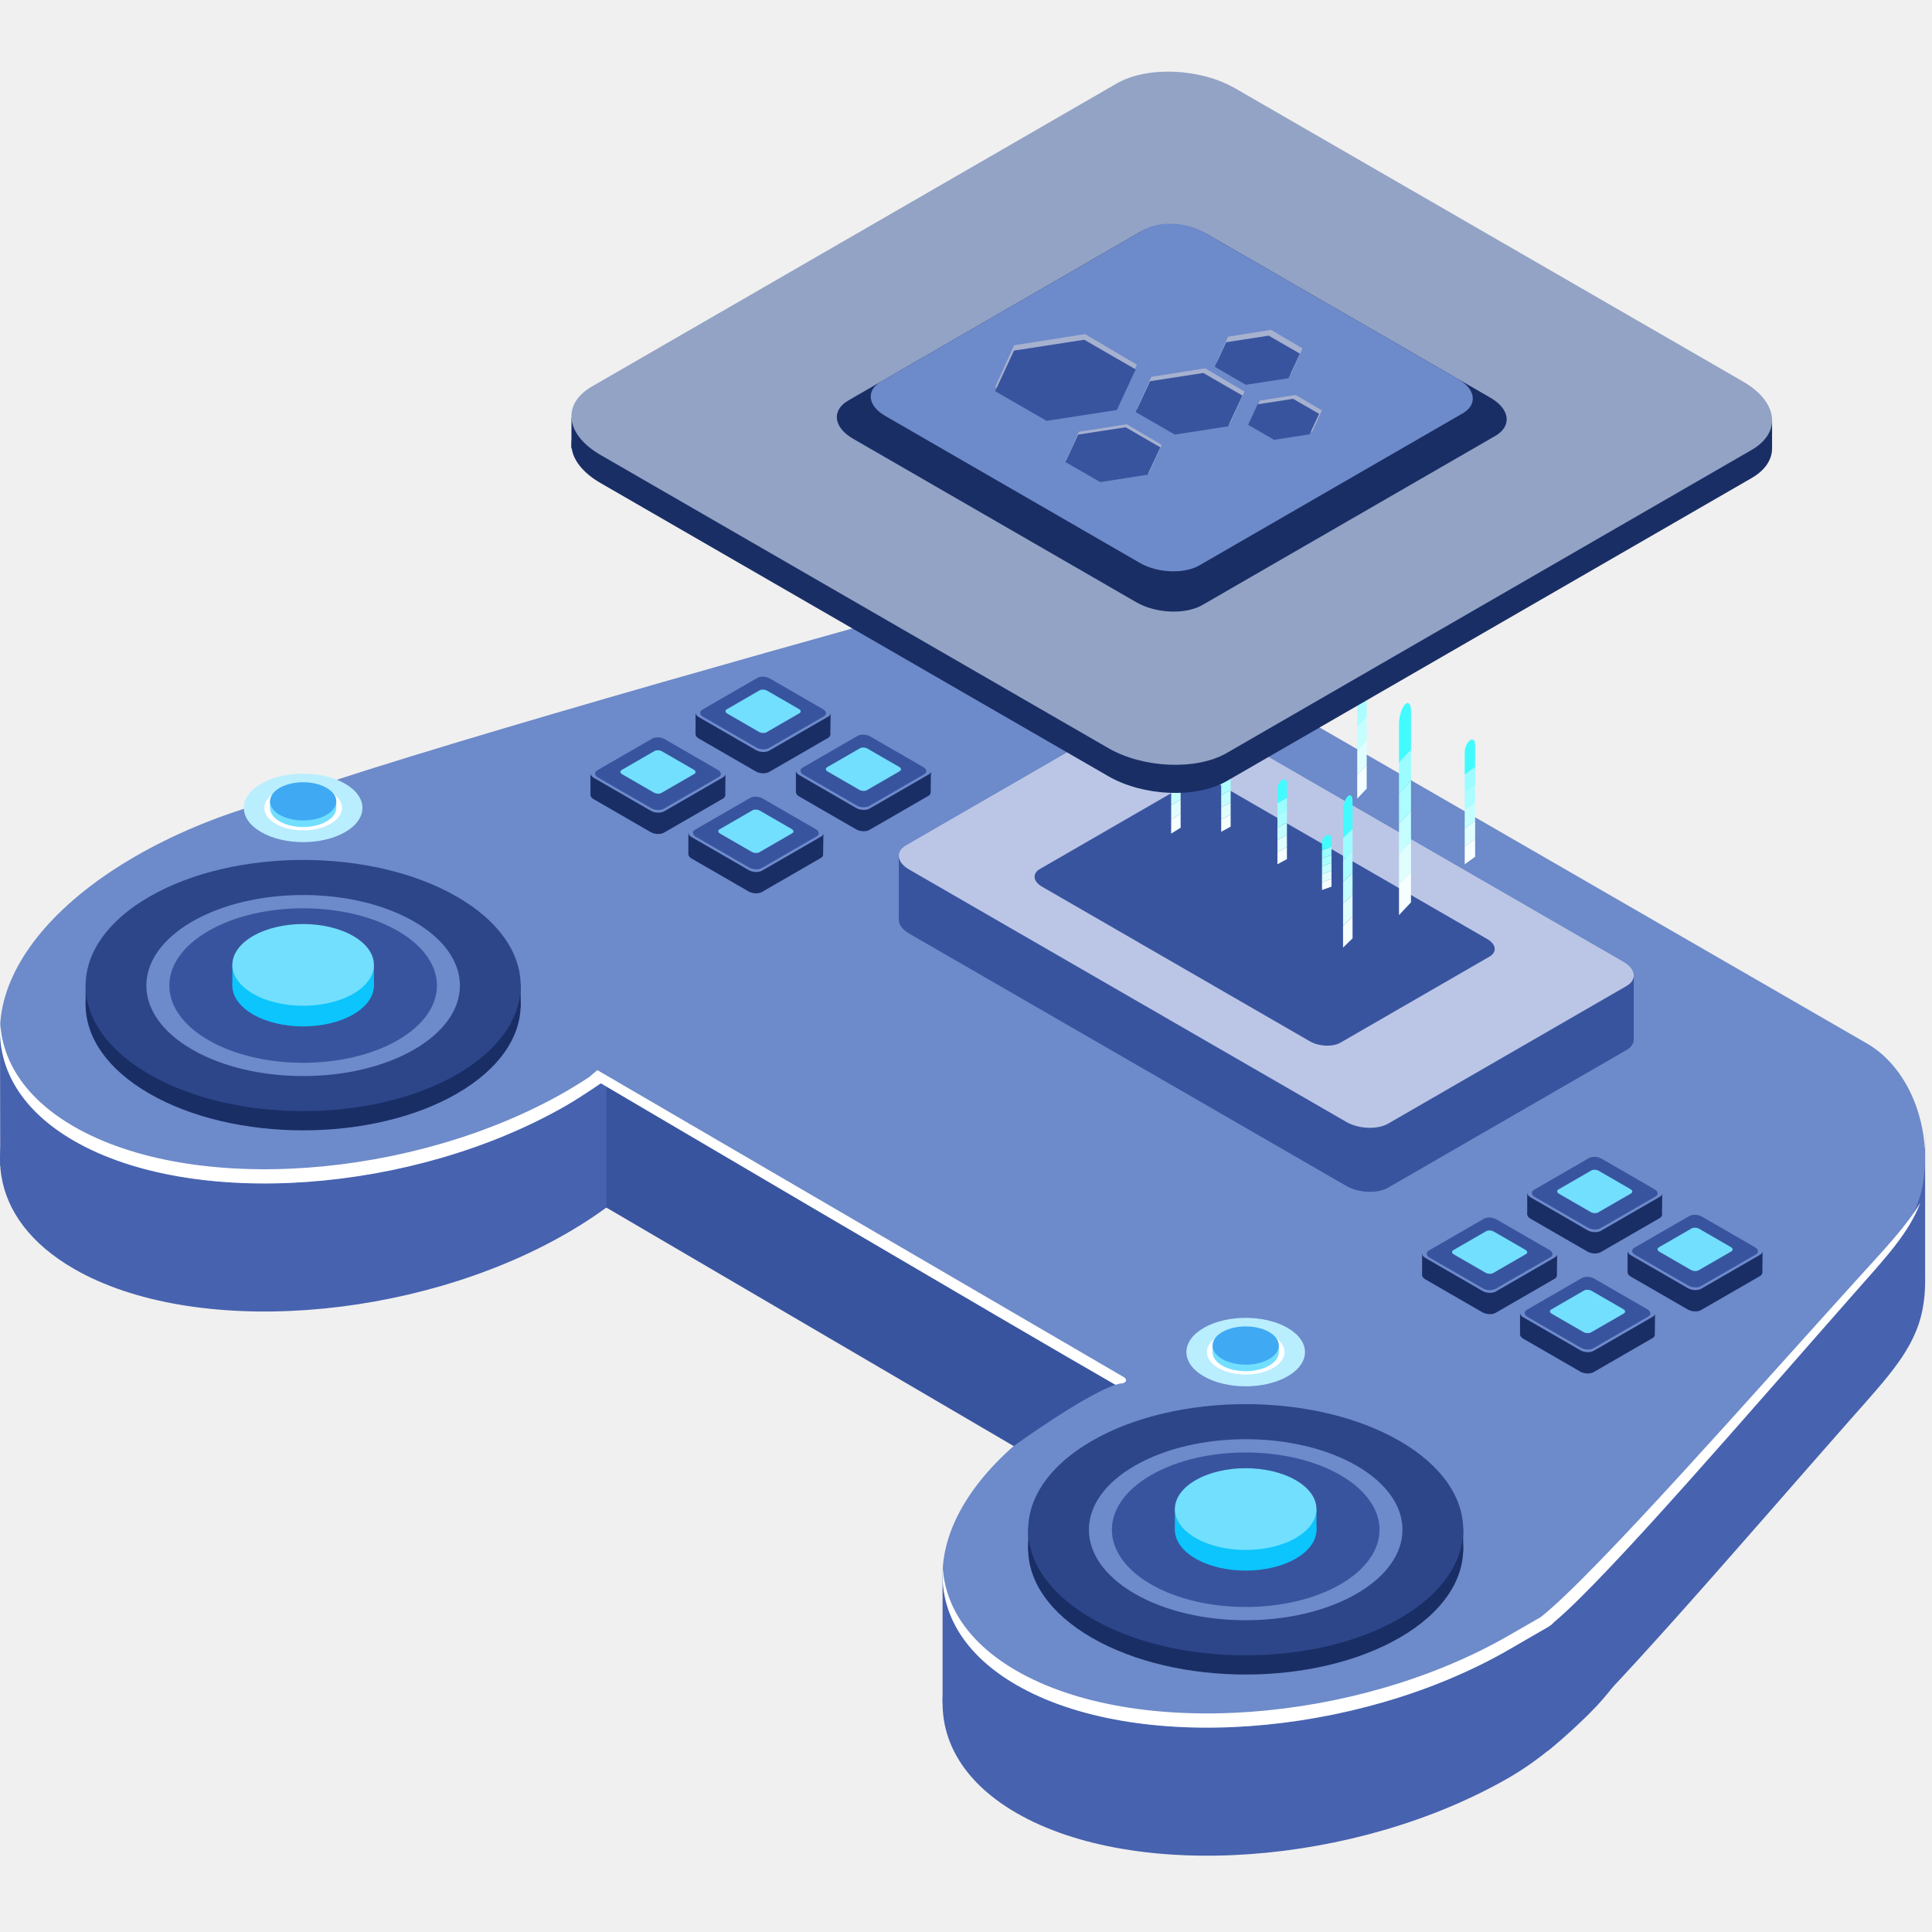
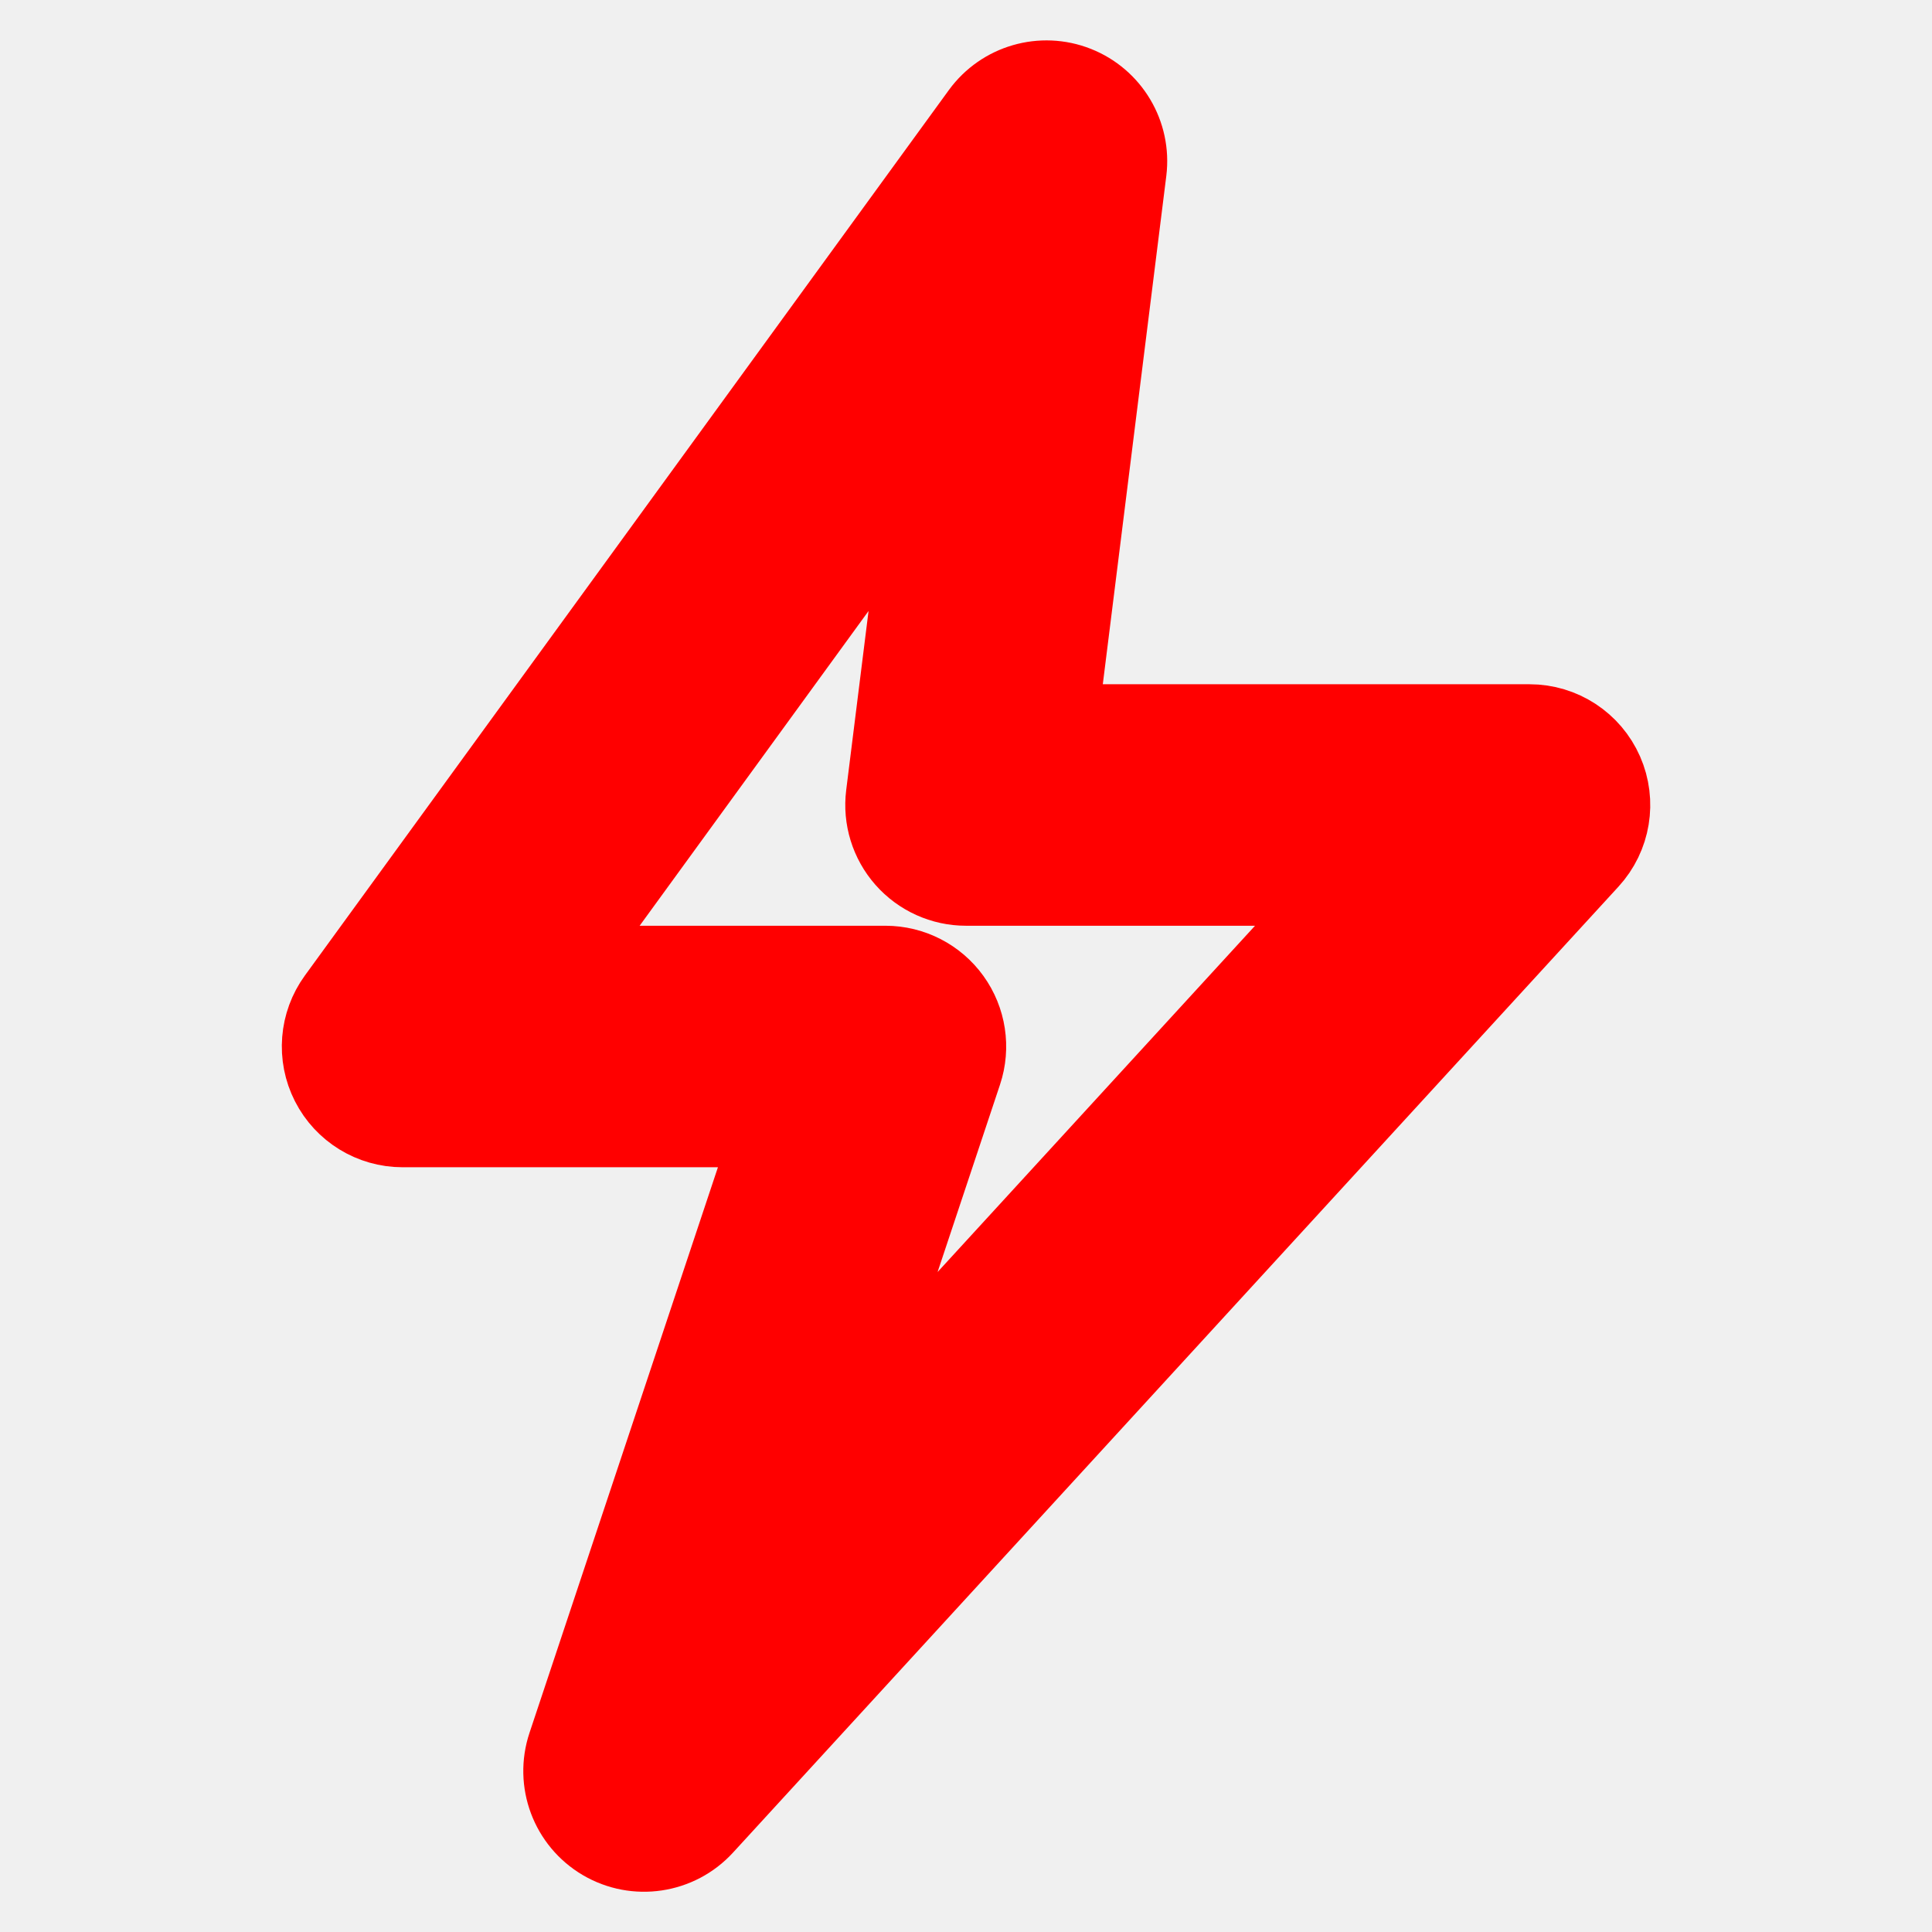
- <svg xmlns="http://www.w3.org/2000/svg" width="800px" height="800px" viewBox="0 -41 1106 1106" class="icon" version="1.1">
-   <path d="M0.006 549.102l0.134 77.348 49.411 18.329 21.938-43.67L0.006 549.102zM539.582 860.625v73.294l66.384 49.069 7.127-69.177-73.511-53.186zM1102.068 604.946v87.547l-26.603 7.602-8.316-63.716 34.857-20.128" fill="#4762AF" />
-   <path d="M331.275 651.543c-47.238-18.773-211.896-101.604-243.019-128.641-8.409-7.302 33.906-20.687 50.207-27.555 56.858-23.945 289.42-89.285 402.142-120.46 37.578-10.385 42.925-8.213 61.43-5.875 19.466 2.462 37.061 10.054 55.379 20.635l411.327 237.475c25.61 14.781 37.691 50.579 31.899 81.165-4.344 22.962-19.684 38.767-41.86 63.902-57.551 65.205-143.712 166.147-172.828 189.202-8.099 6.413-526.067-308.927-538.841-311.099-6.806-1.158-11.295 3.062-15.836 1.252z" fill="#4762AF" />
-   <path d="M77.592 522.468c87.588-50.569 214.006-59.692 282.138-20.356 68.122 39.326 52.317 112.319-35.271 162.888-87.588 50.569-214.006 59.692-282.128 20.356-24.7-14.253-38.364-32.933-41.581-53.362-5.658-35.933 21.008-77.286 76.841-109.527zM617.168 833.991c87.588-50.569 214.016-59.692 282.138-20.356 54.437 31.423 56.403 81.175 9.868 126.976-11.709 11.512-27.534 25.755-45.139 35.912-87.588 50.569-214.006 59.692-282.128 20.356-68.122-39.326-52.327-112.319 35.261-162.888z" fill="#4762AF" />
-   <path d="M331.275 580.773c-47.238-18.784-211.896-101.614-243.019-128.641-8.409-7.313 33.906-20.697 50.207-27.565 56.858-23.935 289.42-89.274 402.142-120.449 37.578-10.395 42.925-8.223 61.43-5.885 19.466 2.462 37.061 10.054 55.379 20.635l411.327 237.475c25.61 14.791 37.691 50.579 31.899 81.175-4.344 22.962-19.684 38.757-41.86 63.891-57.551 65.205-143.712 166.157-172.828 189.202-8.099 6.413-526.067-308.927-538.841-311.099-6.806-1.158-11.295 3.062-15.836 1.262z" fill="#6D8ACA" />
-   <path d="M77.592 449.174c87.588-50.569 214.006-59.692 282.138-20.366 68.122 39.336 52.317 112.319-35.271 162.888-87.588 50.569-214.006 59.692-282.128 20.366-68.122-39.336-52.327-112.319 35.261-162.888zM617.168 760.698c87.588-50.569 214.016-59.692 282.138-20.366 54.437 31.434 56.403 81.175 9.868 126.976-11.709 11.512-27.534 25.755-45.139 35.912-87.588 50.569-214.006 59.692-282.128 20.366-68.122-39.336-52.327-112.319 35.261-162.888z" fill="#6D8ACA" />
-   <path d="M347.111 576.988v73.304l233.182 136.523s45.728-33.078 61.326-35.819c0.941-0.165 1.324-0.165 1.355-0.414 0.041-0.259 0.341-0.207-1.148-1.096-27.1-16.229-287.185-171.825-294.715-172.497z" fill="#39549F" />
-   <path d="M625.05 794.872c48.604-28.062 127.524-28.062 176.128 0 48.604 28.062 48.604 73.625 0 101.686-48.604 28.062-127.524 28.062-176.128 0-48.604-28.062-48.604-73.625 0-101.686z" fill="#1A2E66" />
-   <path d="M588.599 833.815l0.01 13.022 8.378 0.631-2.472-12.671-5.916-0.983 249.029 0.197-0.021 13.095-4.675 3.993 0.776-16.043 3.92-1.055" fill="#1A2E66" />
-   <path d="M625.05 783.867c48.604-28.062 127.524-28.062 176.128 0 48.604 28.062 48.604 73.635 0 101.697-48.604 28.062-127.524 28.062-176.128 0-48.604-28.062-48.604-73.635 0-101.697z" fill="#2D468A" />
-   <path d="M649.636 798.068c35.033-20.232 91.922-20.232 126.955 0 35.033 20.221 35.033 53.072 0 73.294-35.033 20.232-91.922 20.232-126.955 0-35.044-20.221-35.044-53.072 0-73.294z" fill="#6D8ACA" />
-   <path d="M658.935 803.437c29.903-17.263 78.455-17.263 108.358 0 29.903 17.263 29.903 45.294 0 62.557-29.903 17.263-78.455 17.263-108.358 0-29.903-17.263-29.903-45.294 0-62.557z" fill="#39549F" />
-   <path d="M684.452 818.166c15.815-9.123 41.498-9.123 57.313 0 15.815 9.133 15.815 23.966 0 33.099-15.815 9.123-41.498 9.123-57.313 0-15.815-9.133-15.815-23.966 0-33.099z" fill="#0BC5FC" />
-   <path d="M672.588 822.324V834.715l4.81 2.048 3.093-2.255-5.12-9.361-2.782-2.824zM753.629 822.893v12.629l-3.031 1.407-2.7-3.879 0.176-6.144 5.554-4.013z" fill="#0BC5FC" />
-   <path d="M684.452 806.353c15.815-9.133 41.498-9.133 57.313 0 15.815 9.123 15.815 23.955 0 33.089s-41.498 9.133-57.313 0c-15.815-9.133-15.815-23.966 0-33.089z" fill="#72DFFF" />
-   <path d="M689.106 719.169c13.25-7.654 34.764-7.654 48.014 0 13.25 7.644 13.25 20.066 0 27.72-13.25 7.644-34.764 7.644-48.014 0-13.25-7.654-13.25-20.077 0-27.72z" fill="#B9EEFE" />
-   <path d="M697.402 723.947c8.668-5.006 22.756-5.006 31.434 0 8.668 5.006 8.668 13.147 0 18.153-8.678 5.006-22.766 5.006-31.434 0-8.678-5.006-8.678-13.147 0-18.153z" fill="#FFFFFF" />
-   <path d="M699.698 725.282c7.406-4.272 19.425-4.272 26.831 0s7.406 11.212 0 15.484c-7.406 4.272-19.425 4.272-26.831 0-7.396-4.272-7.396-11.212 0-15.484z" fill="#72DFFF" />
-   <path d="M694.154 729.274v3.744l1.096 0.424 0.352-1.686-1.448-2.482zM732.083 729.274v3.6l-1.552 0.29 0.093-1.572 1.458-2.317z" fill="#72DFFF" />
-   <path d="M699.698 721.527c7.406-4.272 19.425-4.272 26.831 0s7.406 11.212 0 15.484c-7.406 4.282-19.425 4.282-26.831 0-7.396-4.272-7.396-11.212 0-15.484z" fill="#3FAAF3" />
-   <path d="M85.474 483.349c48.604-28.062 127.524-28.062 176.128 0 48.604 28.062 48.604 73.625 0 101.686-48.604 28.062-127.524 28.062-176.128 0-48.604-28.062-48.604-73.625 0-101.686z" fill="#1A2E66" />
-   <path d="M49.024 522.292l0.01 13.022 8.378 0.631-2.472-12.671-5.916-0.983 249.018 0.197-0.01 13.095-4.675 3.993 0.776-16.043 3.92-1.055" fill="#1A2E66" />
-   <path d="M85.474 472.343c48.604-28.062 127.524-28.062 176.128 0 48.604 28.062 48.604 73.625 0 101.686-48.604 28.062-127.524 28.062-176.128 0-48.604-28.062-48.604-73.625 0-101.686z" fill="#2D468A" />
-   <path d="M110.05 486.545c35.044-20.232 91.932-20.232 126.966 0 35.033 20.221 35.033 53.072 0 73.294-35.033 20.232-91.922 20.232-126.966 0-35.033-20.221-35.033-53.072 0-73.294z" fill="#6D8ACA" />
-   <path d="M119.359 491.913c29.903-17.263 78.455-17.263 108.358 0 29.903 17.263 29.903 45.294 0 62.557-29.903 17.263-78.455 17.263-108.358 0-29.903-17.263-29.903-45.294 0-62.557z" fill="#39549F" />
-   <path d="M144.876 506.642c15.815-9.133 41.498-9.133 57.313 0 15.815 9.133 15.815 23.966 0 33.089-15.815 9.133-41.498 9.133-57.313 0-15.815-9.123-15.815-23.955 0-33.089z" fill="#0BC5FC" />
-   <path d="M133.012 510.8v12.391l4.81 2.048 3.093-2.255-5.12-9.361-2.782-2.824zM214.053 511.369v12.629l-3.031 1.407-2.7-3.879 0.176-6.144 5.554-4.013z" fill="#0BC5FC" />
-   <path d="M144.876 494.82c15.815-9.123 41.498-9.123 57.313 0 15.815 9.133 15.815 23.966 0 33.099-15.815 9.123-41.498 9.123-57.313 0-15.815-9.133-15.815-23.966 0-33.099z" fill="#72DFFF" />
-   <path d="M149.531 407.645c13.25-7.654 34.764-7.654 48.014 0 13.25 7.644 13.25 20.066 0 27.72-13.25 7.644-34.764 7.644-48.014 0-13.25-7.654-13.25-20.077 0-27.72z" fill="#B9EEFE" />
-   <path d="M157.826 412.424c8.668-5.006 22.756-5.006 31.423 0 8.678 5.006 8.678 13.136 0 18.153-8.668 5.006-22.756 5.006-31.423 0-8.678-5.017-8.678-13.147 0-18.153z" fill="#FFFFFF" />
-   <path d="M160.123 413.758c7.406-4.282 19.425-4.282 26.831 0 7.406 4.272 7.406 11.212 0 15.484-7.406 4.272-19.425 4.272-26.831 0-7.396-4.272-7.396-11.212 0-15.484z" fill="#72DFFF" />
-   <path d="M154.578 417.751v3.744l1.096 0.414 0.352-1.676-1.448-2.482zM192.508 417.751v3.6l-1.552 0.29 0.093-1.572 1.458-2.317z" fill="#72DFFF" />
-   <path d="M160.123 410.003c7.406-4.272 19.425-4.272 26.831 0s7.406 11.212 0 15.484c-7.406 4.282-19.425 4.282-26.831 0-7.396-4.272-7.396-11.212 0-15.484z" fill="#3FAAF3" />
-   <path d="M679.094 401.76c-7.075-4.086-17.801-4.53-23.935-0.993l-136.482 78.796c-6.134 3.548-5.358 9.733 1.717 13.829l250.311 144.508c7.085 4.086 17.811 4.53 23.935 0.993L931.122 560.097c6.134-3.537 5.368-9.733-1.717-13.819l-250.311-144.518z" fill="#39549F" />
-   <path d="M514.54 448.915v36.657l25.61 2.741 10.892-23.18-14.429-15.236-22.073-0.983zM935.26 517.854v35.716l-26.955 2.969-7.83-26.562 34.785-12.123z" fill="#39549F" />
-   <path d="M679.094 365.113c-7.075-4.086-17.801-4.53-23.935-0.993l-136.482 78.796c-6.134 3.537-5.358 9.733 1.717 13.819l250.311 144.518c7.085 4.086 17.811 4.53 23.935 0.993l136.482-78.796c6.134-3.537 5.368-9.733-1.717-13.819l-250.311-144.518z" fill="#BBC6E6" />
-   <path d="M698.002 407.997c-5.172-2.989-13.012-3.31-17.491-0.724l-85.24 49.214c-4.479 2.586-3.92 7.116 1.252 10.106L749.905 555.142c5.172 2.989 13.012 3.31 17.491 0.724l85.251-49.214c4.479-2.586 3.91-7.106-1.262-10.095l-153.383-88.56z" fill="#39549F" />
-   <path d="M380.655 392.968c-2.255-1.303-5.658-1.438-7.613-0.321l-33.72 19.477c-1.945 1.117-1.696 3.093 0.548 4.386l32.623 18.846c2.255 1.293 5.668 1.438 7.613 0.31l33.72-19.466c1.955-1.127 1.707-3.093-0.548-4.396l-32.623-18.835z" fill="#1A2E66" />
-   <path d="M415.316 402.453l-0.155 11.833-8.771 5.068V407.531l8.926-5.079zM338.019 401.78v12.06l10.354 1.779v-11.512l-10.354-2.327z" fill="#1A2E66" />
-   <path d="M380.748 380.669c-2.255-1.303-5.668-1.448-7.623-0.321l-33.792 19.518c-1.955 1.127-1.707 3.093 0.548 4.396l32.696 18.877c2.255 1.303 5.668 1.448 7.623 0.321l33.792-19.508c1.955-1.127 1.707-3.103-0.548-4.406l-32.696-18.877z m-0.279 1.448c-2.1-1.221-5.285-1.345-7.106-0.3l-31.485 18.184c-1.82 1.055-1.593 2.886 0.507 4.106l30.472 17.594c2.1 1.21 5.285 1.345 7.106 0.29l31.496-18.184c1.82-1.045 1.593-2.886-0.517-4.096l-30.472-17.594z" fill="#6D8ACA" />
-   <path d="M380.469 382.117c-2.1-1.221-5.285-1.345-7.106-0.3l-31.485 18.184c-1.82 1.055-1.593 2.886 0.507 4.106l30.472 17.594c2.1 1.21 5.285 1.345 7.106 0.29l31.496-18.184c1.82-1.045 1.593-2.886-0.517-4.096l-30.472-17.594z" fill="#39549F" />
-   <path d="M378.938 389.099c-1.252-0.724-3.155-0.796-4.241-0.176l-18.815 10.861c-1.086 0.631-0.952 1.727 0.31 2.451l18.194 10.509c1.262 0.724 3.165 0.807 4.251 0.176l18.804-10.861c1.086-0.621 0.952-1.727-0.3-2.451l-18.204-10.509z" fill="#72DFFF" />
-   <path d="M856.753 667.845c-2.255-1.303-5.658-1.448-7.613-0.321l-33.72 19.466c-1.945 1.127-1.707 3.103 0.548 4.396l32.623 18.835c2.255 1.303 5.668 1.448 7.613 0.321l33.72-19.466c1.955-1.127 1.707-3.093-0.548-4.396l-32.623-18.835z" fill="#1A2E66" />
-   <path d="M891.414 677.329l-0.165 11.833-8.761 5.068v-11.823l8.926-5.079zM814.107 676.647v12.071l10.364 1.769v-11.502l-10.364-2.338z" fill="#1A2E66" />
-   <path d="M856.846 655.546c-2.255-1.303-5.668-1.448-7.623-0.321l-33.792 19.508c-1.955 1.127-1.707 3.103 0.548 4.406l32.696 18.877c2.255 1.303 5.668 1.448 7.623 0.321l33.792-19.508c1.955-1.127 1.707-3.103-0.548-4.406l-32.696-18.877z m-0.279 1.448c-2.1-1.221-5.285-1.355-7.106-0.3l-31.496 18.184c-1.82 1.055-1.583 2.886 0.517 4.106l30.472 17.594c2.1 1.21 5.285 1.345 7.106 0.29l31.496-18.184c1.82-1.045 1.593-2.886-0.517-4.106l-30.472-17.584z" fill="#6D8ACA" />
-   <path d="M856.567 656.994c-2.1-1.221-5.285-1.355-7.106-0.3l-31.496 18.184c-1.82 1.055-1.583 2.886 0.517 4.106l30.472 17.594c2.1 1.21 5.285 1.345 7.106 0.29l31.496-18.184c1.82-1.045 1.593-2.886-0.517-4.106l-30.472-17.584z" fill="#39549F" />
-   <path d="M855.036 663.976c-1.252-0.724-3.155-0.807-4.241-0.176l-18.815 10.861c-1.086 0.631-0.952 1.727 0.31 2.451l18.194 10.509c1.262 0.724 3.155 0.807 4.251 0.176l18.804-10.861c1.086-0.631 0.952-1.727-0.3-2.451l-18.204-10.509z" fill="#72DFFF" />
-   <path d="M440.823 358.235c-2.245-1.303-5.658-1.448-7.613-0.321l-33.72 19.466c-1.945 1.127-1.696 3.093 0.548 4.396l32.634 18.835c2.245 1.303 5.658 1.438 7.602 0.321l33.72-19.477c1.955-1.117 1.707-3.093-0.538-4.386l-32.634-18.835z" fill="#1A2E66" />
-   <path d="M475.484 367.719l-0.155 11.833-8.771 5.058v-11.823l8.926-5.068zM398.187 367.037v12.071l10.354 1.769v-11.502l-10.354-2.338z" fill="#1A2E66" />
-   <path d="M440.916 345.936c-2.255-1.303-5.668-1.448-7.623-0.321L399.501 365.123c-1.955 1.127-1.707 3.103 0.548 4.406l32.696 18.877c2.255 1.303 5.679 1.448 7.623 0.31l33.792-19.508c1.955-1.127 1.707-3.093-0.548-4.396l-32.696-18.877z m-0.279 1.438c-2.1-1.21-5.285-1.345-7.106-0.29l-31.485 18.184c-1.82 1.045-1.593 2.886 0.507 4.096l30.472 17.594c2.1 1.221 5.285 1.345 7.106 0.3l31.496-18.184c1.82-1.055 1.593-2.896-0.517-4.106L440.637 347.374z" fill="#6D8ACA" />
-   <path d="M440.637 347.374c-2.1-1.21-5.285-1.345-7.106-0.29l-31.485 18.184c-1.82 1.045-1.593 2.886 0.507 4.096l30.472 17.594c2.1 1.221 5.285 1.345 7.106 0.3l31.496-18.184c1.82-1.055 1.593-2.896-0.517-4.106L440.637 347.374z" fill="#39549F" />
-   <path d="M439.106 354.366c-1.252-0.724-3.155-0.807-4.241-0.176l-18.815 10.861c-1.086 0.631-0.952 1.727 0.31 2.451l18.194 10.509c1.262 0.724 3.165 0.796 4.251 0.176l18.804-10.861c1.086-0.631 0.952-1.727-0.3-2.451l-18.204-10.509z" fill="#72DFFF" />
-   <path d="M916.921 633.101c-2.255-1.293-5.658-1.438-7.613-0.31l-33.72 19.466c-1.945 1.127-1.707 3.093 0.548 4.396l32.623 18.835c2.255 1.303 5.668 1.438 7.613 0.31l33.72-19.466c1.955-1.127 1.707-3.093-0.548-4.396l-32.623-18.835z" fill="#1A2E66" />
-   <path d="M951.581 642.596l-0.155 11.833-8.771 5.058v-11.823l8.926-5.068zM874.275 641.914v12.06l10.364 1.779v-11.502l-10.364-2.338z" fill="#1A2E66" />
-   <path d="M917.014 620.803c-2.255-1.303-5.668-1.438-7.623-0.31l-33.792 19.508c-1.955 1.127-1.707 3.103 0.548 4.406l32.696 18.877c2.255 1.303 5.668 1.438 7.623 0.31l33.792-19.508c1.955-1.127 1.707-3.103-0.548-4.406l-32.696-18.877z m-0.279 1.448c-2.1-1.21-5.285-1.345-7.106-0.29l-31.485 18.173c-1.82 1.055-1.593 2.896 0.507 4.106l30.472 17.594c2.1 1.21 5.285 1.345 7.106 0.3l31.496-18.184c1.82-1.055 1.593-2.896-0.517-4.106l-30.472-17.594z" fill="#6D8ACA" />
-   <path d="M916.734 622.251c-2.1-1.21-5.285-1.345-7.106-0.29l-31.485 18.173c-1.82 1.055-1.593 2.896 0.507 4.106l30.472 17.594c2.1 1.21 5.285 1.345 7.106 0.3l31.496-18.184c1.82-1.055 1.593-2.896-0.517-4.106l-30.472-17.594z" fill="#39549F" />
-   <path d="M915.204 629.243c-1.252-0.724-3.155-0.807-4.241-0.176l-18.815 10.861c-1.086 0.621-0.952 1.717 0.31 2.451l18.194 10.499c1.262 0.734 3.155 0.807 4.251 0.176l18.804-10.85c1.086-0.631 0.952-1.727-0.3-2.451l-18.204-10.509z" fill="#72DFFF" />
-   <path d="M498.26 391.396c-2.245-1.303-5.658-1.448-7.613-0.321l-33.72 19.466c-1.945 1.127-1.696 3.093 0.548 4.396l32.634 18.835c2.245 1.303 5.658 1.438 7.602 0.321l33.72-19.466c1.955-1.127 1.707-3.103-0.538-4.396l-32.634-18.835z" fill="#1A2E66" />
-   <path d="M532.921 400.88l-0.155 11.833-8.771 5.068v-11.833l8.926-5.068zM455.624 400.198v12.071l10.354 1.769v-11.502l-10.354-2.338z" fill="#1A2E66" />
-   <path d="M498.353 379.097c-2.255-1.303-5.668-1.448-7.623-0.321l-33.792 19.508c-1.955 1.127-1.707 3.103 0.548 4.406l32.696 18.877c2.255 1.303 5.679 1.448 7.623 0.321l33.792-19.518c1.955-1.127 1.717-3.093-0.548-4.396l-32.696-18.877z m-0.279 1.438c-2.1-1.21-5.285-1.345-7.106-0.29l-31.485 18.184c-1.82 1.045-1.593 2.886 0.507 4.096l30.472 17.594c2.1 1.221 5.285 1.345 7.106 0.3l31.496-18.184c1.82-1.055 1.593-2.886-0.517-4.106l-30.472-17.594z" fill="#6D8ACA" />
-   <path d="M498.074 380.535c-2.1-1.21-5.285-1.345-7.106-0.29l-31.485 18.184c-1.82 1.045-1.593 2.886 0.507 4.096l30.472 17.594c2.1 1.221 5.285 1.345 7.106 0.3l31.496-18.184c1.82-1.055 1.593-2.886-0.517-4.106l-30.472-17.594z" fill="#39549F" />
-   <path d="M496.543 387.527c-1.252-0.724-3.155-0.807-4.241-0.176l-18.815 10.861c-1.086 0.631-0.952 1.727 0.31 2.451l18.194 10.509c1.262 0.724 3.165 0.796 4.251 0.176l18.804-10.861c1.086-0.631 0.952-1.727-0.3-2.451l-18.204-10.509z" fill="#72DFFF" />
-   <path d="M974.358 666.262c-2.255-1.293-5.658-1.438-7.613-0.31l-33.72 19.466c-1.945 1.127-1.707 3.093 0.548 4.396l32.623 18.835c2.255 1.303 5.668 1.438 7.613 0.31l33.72-19.466c1.955-1.117 1.707-3.093-0.548-4.386L974.358 666.262z" fill="#1A2E66" />
-   <path d="M1009.019 675.757l-0.155 11.833-8.771 5.058v-11.823l8.926-5.068zM931.722 675.075v12.06l10.354 1.779v-11.502l-10.354-2.338z" fill="#1A2E66" />
-   <path d="M974.451 653.964c-2.255-1.303-5.668-1.438-7.623-0.31l-33.792 19.508c-1.955 1.127-1.707 3.103 0.548 4.406l32.696 18.877c2.255 1.303 5.668 1.438 7.623 0.31l33.792-19.508c1.955-1.127 1.707-3.103-0.548-4.406l-32.696-18.877z m-0.279 1.448c-2.1-1.21-5.285-1.345-7.106-0.29l-31.485 18.173c-1.82 1.055-1.593 2.896 0.507 4.106l30.472 17.594c2.1 1.21 5.285 1.345 7.106 0.3l31.496-18.184c1.82-1.055 1.593-2.896-0.517-4.106l-30.472-17.594z" fill="#6D8ACA" />
-   <path d="M974.172 655.412c-2.1-1.21-5.285-1.345-7.106-0.29l-31.485 18.173c-1.82 1.055-1.593 2.896 0.507 4.106l30.472 17.594c2.1 1.21 5.285 1.345 7.106 0.3l31.496-18.184c1.82-1.055 1.593-2.896-0.517-4.106l-30.472-17.594z" fill="#39549F" />
-   <path d="M972.641 662.404c-1.252-0.724-3.155-0.807-4.241-0.176l-18.815 10.861c-1.086 0.621-0.952 1.727 0.31 2.451l18.194 10.509c1.262 0.724 3.155 0.796 4.251 0.176l18.804-10.861c1.086-0.631 0.952-1.727-0.3-2.451l-18.204-10.509z" fill="#72DFFF" />
-   <path d="M436.706 426.936c-2.255-1.303-5.668-1.448-7.613-0.321l-33.72 19.466c-1.955 1.127-1.707 3.093 0.548 4.396l32.623 18.835c2.255 1.303 5.658 1.448 7.613 0.321l33.72-19.466c1.945-1.127 1.707-3.103-0.548-4.396l-32.623-18.835z" fill="#1A2E66" />
-   <path d="M471.357 436.421l-0.155 11.833-8.771 5.068v-11.833l8.926-5.068zM394.06 435.738v12.071l10.364 1.769v-11.502l-10.364-2.338z" fill="#1A2E66" />
-   <path d="M436.799 414.637c-2.255-1.303-5.679-1.448-7.623-0.321l-33.792 19.508c-1.955 1.127-1.717 3.103 0.548 4.406l32.696 18.877c2.255 1.303 5.668 1.448 7.623 0.321l33.792-19.518c1.955-1.127 1.707-3.093-0.548-4.396l-32.696-18.877z m-0.279 1.438c-2.1-1.21-5.285-1.345-7.106-0.29l-31.496 18.184c-1.82 1.045-1.593 2.886 0.517 4.096l30.472 17.594c2.1 1.221 5.285 1.345 7.106 0.3l31.485-18.184c1.82-1.055 1.593-2.886-0.507-4.106l-30.472-17.594z" fill="#6D8ACA" />
-   <path d="M436.52 416.075c-2.1-1.21-5.285-1.345-7.106-0.29l-31.496 18.184c-1.82 1.045-1.593 2.886 0.517 4.096l30.472 17.594c2.1 1.221 5.285 1.345 7.106 0.3l31.485-18.184c1.82-1.055 1.593-2.886-0.507-4.106l-30.472-17.594z" fill="#39549F" />
-   <path d="M434.989 423.067c-1.262-0.724-3.165-0.807-4.251-0.176l-18.804 10.861c-1.086 0.631-0.952 1.727 0.3 2.451l18.204 10.509c1.252 0.724 3.155 0.807 4.241 0.176l18.815-10.861c1.086-0.631 0.952-1.727-0.31-2.451l-18.194-10.509z" fill="#72DFFF" />
-   <path d="M912.804 701.802c-2.255-1.293-5.668-1.438-7.613-0.31l-33.72 19.466c-1.955 1.127-1.707 3.093 0.548 4.396l32.623 18.835c2.255 1.303 5.658 1.438 7.613 0.321l33.72-19.477c1.945-1.117 1.707-3.093-0.548-4.386l-32.623-18.846z" fill="#1A2E66" />
-   <path d="M947.454 711.297l-0.155 11.833-8.771 5.058v-11.823l8.926-5.068zM870.158 710.615v12.071l10.364 1.769v-11.502l-10.364-2.338z" fill="#1A2E66" />
-   <path d="M912.897 689.504c-2.255-1.293-5.679-1.438-7.633-0.31l-33.782 19.508c-1.955 1.127-1.717 3.103 0.538 4.406l32.706 18.877c2.255 1.303 5.668 1.438 7.623 0.31l33.792-19.508c1.955-1.127 1.707-3.103-0.548-4.396l-32.696-18.887z m-0.279 1.448c-2.1-1.21-5.285-1.345-7.106-0.29l-31.496 18.184c-1.82 1.045-1.593 2.886 0.507 4.096l30.472 17.594c2.11 1.21 5.296 1.345 7.116 0.3l31.485-18.184c1.82-1.055 1.593-2.896-0.507-4.106l-30.472-17.594z" fill="#6D8ACA" />
-   <path d="M912.618 690.952c-2.1-1.21-5.285-1.345-7.106-0.29l-31.496 18.184c-1.82 1.045-1.593 2.886 0.507 4.096l30.472 17.594c2.11 1.21 5.296 1.345 7.116 0.3l31.485-18.184c1.82-1.055 1.593-2.896-0.507-4.106l-30.472-17.594z" fill="#39549F" />
-   <path d="M911.087 697.944c-1.262-0.724-3.165-0.807-4.251-0.176l-18.804 10.861c-1.086 0.621-0.952 1.727 0.3 2.451l18.204 10.509c1.252 0.724 3.155 0.796 4.241 0.176l18.815-10.861c1.086-0.631 0.952-1.727-0.31-2.451l-18.194-10.509z" fill="#72DFFF" />
-   <path d="M339.891 573.926l7.302 3.01s-14.522 10.023-22.735 14.76c-87.588 50.569-214.006 59.692-282.128 20.366C12.211 594.675-1.504 570.709 0.141 545.006c1.469 22.59 15.277 43.37 42.191 58.916 68.122 39.326 194.539 30.203 282.128-20.366 5.42-3.124 15.432-9.63 15.432-9.63zM882.043 884.726s6.444 1.965 7.106 2.938c0.3 0.445-1.924 2.172-3.144 2.875l-21.969 12.681c-87.588 50.569-214.006 59.692-282.128 20.366-30.12-17.387-43.835-41.353-42.191-67.056 1.469 22.59 15.277 43.38 42.191 58.916 68.122 39.326 194.539 30.203 282.128-20.366l18.008-10.354z" fill="#FFFFFF" />
-   <path d="M881.67 885.108c0.062-0.207 0.486-0.465 0.724-0.662 31.154-24.938 121.06-127.286 181.217-193.619 15.432-17.025 27.71-29.882 35.757-43.391-6.578 17.532-20.304 31.992-38.788 52.938-56.258 63.736-139.916 161.285-170.843 187.164-0.714 0.59-1.158 1.138-1.82 1.655-0.424 0.341-2.431 0.165-5.534-1.189a1.665 1.665 0 0 0-0.155-0.786c-0.341-0.507 0-1.024-0.259-1.552-0.103-0.197-0.372-0.362-0.3-0.559zM337.575 575.416s249.908 147.187 301.004 176.366l0.238-0.072 0.724-0.217c0.61-0.186 1.365-0.29 1.996-0.476 0.393-0.124 0.962-0.01 1.489-0.207a3.641 3.641 0 0 0 1.479-1.024c0.29-0.755 0.093-1.696-1.21-2.462L345.725 573.792l-3.744-2.151s-4.592 3.724-4.406 3.775" fill="#FFFFFF" />
-   <path d="M668.44 301.915c0-3.475-1.531-4.882-3.424-3.155-1.893 1.727-3.434 5.958-3.434 9.423v19.27l6.858-6.268v-19.27z" fill="#42FBFF" />
-   <path d="M668.44 321.184l-6.858 6.268v14.998l6.858-6.268v-14.998z" fill="#9BFDFF" />
-   <path d="M668.44 336.182l-6.858 6.268v14.998l6.858-6.278v-14.988z" fill="#ACFDFF" />
-   <path d="M668.44 351.17l-6.858 6.278v14.988l6.858-6.268v-14.998z" fill="#C5FEFF" />
-   <path d="M668.44 366.168l-6.858 6.268v14.998l6.858-6.268v-14.998z" fill="#E1FEFF" />
-   <path d="M668.44 381.166l-6.858 6.268v14.988l6.858-6.268v-14.988z" fill="#F6FFFF" />
-   <path d="M807.735 365.961c0-4.034-1.531-5.679-3.424-3.662-1.893 2.007-3.434 6.92-3.434 10.943v22.425l6.858-7.292v-22.414z" fill="#42FBFF" />
-   <path d="M807.735 388.375l-6.858 7.292v17.439l6.858-7.292v-17.439z" fill="#9BFDFF" />
-   <path d="M807.735 405.814l-6.858 7.292v17.439l6.858-7.292v-17.439z" fill="#ACFDFF" />
-   <path d="M807.735 423.253l-6.858 7.292v17.429l6.858-7.292V423.253z" fill="#C5FEFF" />
-   <path d="M807.735 440.682l-6.858 7.292v17.439l6.858-7.292v-17.439z" fill="#E1FEFF" />
-   <path d="M807.735 458.121l-6.858 7.292v17.439l6.858-7.292v-17.439z" fill="#F6FFFF" />
-   <path d="M693.327 285.406c0-2.741-1.221-3.868-2.72-2.503-1.5 1.365-2.71 4.706-2.71 7.447v15.215l5.43-4.955v-15.205z" fill="#42FBFF" />
-   <path d="M693.327 300.611l-5.43 4.955v11.833l5.43-4.944v-11.843z" fill="#9BFDFF" />
-   <path d="M693.327 312.454l-5.43 4.944v11.833l5.43-4.944v-11.833z" fill="#ACFDFF" />
-   <path d="M693.327 324.287l-5.43 4.944v11.843l5.43-4.955v-11.833z" fill="#C5FEFF" />
-   <path d="M693.327 336.12l-5.43 4.955v11.833l5.43-4.944v-11.843z" fill="#E1FEFF" />
-   <path d="M693.327 347.963l-5.43 4.944v11.833l5.43-4.944v-11.833z" fill="#F6FFFF" />
-   <path d="M704.508 388.892c0-1.934-1.21-2.844-2.71-2.038-1.5 0.807-2.72 3.031-2.72 4.955v8.42l5.43-2.927v-8.409z" fill="#42FBFF" />
-   <path d="M704.508 397.302l-5.43 2.927v6.982l5.43-2.917v-6.992z" fill="#9BFDFF" />
-   <path d="M704.508 404.294l-5.43 2.917v6.982l5.43-2.917v-6.982z" fill="#ACFDFF" />
-   <path d="M704.508 411.276l-5.43 2.917v6.992l5.43-2.927v-6.982z" fill="#C5FEFF" />
-   <path d="M704.508 418.257l-5.43 2.927v6.982l5.43-2.917v-6.992z" fill="#E1FEFF" />
-   <path d="M704.508 425.25l-5.43 2.917v6.992l5.43-2.927v-6.982z" fill="#F6FFFF" />
-   <path d="M675.877 382.428c0-2.079-1.221-3.01-2.72-2.069-1.5 0.931-2.71 3.372-2.71 5.451v10.002l5.43-3.372v-10.012z" fill="#42FBFF" />
-   <path d="M675.877 392.44l-5.43 3.372v8.078l5.43-3.372v-8.078z" fill="#9BFDFF" />
-   <path d="M675.877 400.518l-5.43 3.372v8.078l5.43-3.372v-8.078z" fill="#ACFDFF" />
-   <path d="M675.877 408.597l-5.43 3.372v8.078l5.43-3.372v-8.078z" fill="#C5FEFF" />
-   <path d="M675.877 416.675l-5.43 3.372v8.078l5.43-3.372v-8.078z" fill="#E1FEFF" />
-   <path d="M675.877 424.753l-5.43 3.372v8.078l5.43-3.372v-8.078z" fill="#F6FFFF" />
-   <path d="M736.717 407.49c0-1.934-1.21-2.844-2.71-2.038-1.5 0.807-2.72 3.031-2.72 4.955v8.409l5.43-2.917v-8.409z" fill="#42FBFF" />
-   <path d="M736.717 415.899l-5.43 2.917v6.992l5.43-2.927v-6.982z" fill="#9BFDFF" />
-   <path d="M736.717 422.881l-5.43 2.927v6.982l5.43-2.917v-6.992z" fill="#ACFDFF" />
-   <path d="M736.717 429.873l-5.43 2.917v6.992l5.43-2.927v-6.982z" fill="#C5FEFF" />
-   <path d="M736.717 436.855l-5.43 2.927v6.982l5.43-2.917v-6.992z" fill="#E1FEFF" />
-   <path d="M736.717 443.847l-5.43 2.917v6.992l5.43-2.927v-6.982z" fill="#F6FFFF" />
-   <path d="M762.235 439.151c0-1.686-1.221-2.627-2.72-2.1a4.489 4.489 0 0 0-2.71 4.003v4.696l5.43-1.903v-4.696z" fill="#42FBFF" />
-   <path d="M762.235 443.847l-5.43 1.903v4.551l5.43-1.903v-4.551z" fill="#9BFDFF" />
-   <path d="M762.235 448.398l-5.43 1.903v4.541l5.43-1.903v-4.541z" fill="#ACFDFF" />
-   <path d="M762.235 452.939l-5.43 1.903v4.551l5.43-1.903v-4.551z" fill="#C5FEFF" />
-   <path d="M762.235 457.49l-5.43 1.903v4.541l5.43-1.903v-4.541z" fill="#E1FEFF" />
-   <path d="M762.235 462.031l-5.43 1.903v4.551l5.43-1.903v-4.551z" fill="#F6FFFF" />
-   <path d="M774.285 417.461c0-2.886-1.221-4.065-2.71-2.617-1.5 1.448-2.72 4.965-2.72 7.861v16.115l5.43-5.244V417.461z" fill="#42FBFF" />
-   <path d="M774.285 433.576l-5.43 5.244v12.516l5.43-5.234v-12.526z" fill="#9BFDFF" />
-   <path d="M774.285 446.102l-5.43 5.234v12.526l5.43-5.234v-12.526z" fill="#ACFDFF" />
-   <path d="M774.285 458.628l-5.43 5.234v12.526l5.43-5.234V458.628z" fill="#C5FEFF" />
-   <path d="M774.285 471.154l-5.43 5.234v12.526l5.43-5.234v-12.526z" fill="#E1FEFF" />
-   <path d="M774.285 483.68l-5.43 5.234v12.526l5.43-5.244v-12.516z" fill="#F6FFFF" />
-   <path d="M782.384 324.463c0-3.165-1.21-4.448-2.71-2.865-1.5 1.572-2.71 5.42-2.71 8.585v17.594l5.42-5.72v-17.594z" fill="#42FBFF" />
-   <path d="M782.384 342.057l-5.42 5.72v13.674l5.42-5.72V342.057z" fill="#9BFDFF" />
-   <path d="M782.384 355.731l-5.42 5.72v13.684l5.42-5.72v-13.684z" fill="#ACFDFF" />
-   <path d="M782.384 369.416l-5.42 5.72v13.674l5.42-5.72v-13.674z" fill="#C5FEFF" />
-   <path d="M782.384 383.09l-5.42 5.72v13.674l5.42-5.72v-13.674z" fill="#E1FEFF" />
-   <path d="M782.384 396.764l-5.42 5.72v13.684l5.42-5.72v-13.684z" fill="#F6FFFF" />
-   <path d="M725.608 305.855c0-2.782-1.345-3.931-2.989-2.565-1.645 1.365-2.989 4.727-2.989 7.509v15.143l5.979-4.944V305.855z" fill="#42FBFF" />
-   <path d="M725.608 320.998l-5.979 4.944v11.843l5.979-4.955v-11.833z" fill="#9BFDFF" />
-   <path d="M725.608 332.831l-5.979 4.955v11.833l5.979-4.955v-11.833z" fill="#ACFDFF" />
-   <path d="M725.608 344.664l-5.979 4.955v11.833l5.979-4.944v-11.843z" fill="#C5FEFF" />
-   <path d="M725.608 356.507l-5.979 4.944v11.843l5.979-4.955v-11.833z" fill="#E1FEFF" />
-   <path d="M725.608 368.34l-5.979 4.955v11.833l5.979-4.955v-11.833z" fill="#F6FFFF" />
-   <path d="M844.465 385.231c0-2.493-1.334-3.568-2.979-2.379-1.655 1.179-2.989 4.168-2.989 6.672v12.95l5.968-4.282v-12.96z" fill="#42FBFF" />
-   <path d="M844.465 398.191l-5.968 4.282v10.261l5.968-4.293v-10.25z" fill="#9BFDFF" />
-   <path d="M844.465 408.442l-5.968 4.293v10.25l5.968-4.282v-10.261z" fill="#ACFDFF" />
-   <path d="M844.465 418.702l-5.968 4.282v10.261l5.968-4.293v-10.25z" fill="#C5FEFF" />
-   <path d="M844.465 428.953l-5.968 4.293v10.25l5.968-4.282v-10.261z" fill="#E1FEFF" />
-   <path d="M844.465 439.213l-5.968 4.282v10.261l5.968-4.293v-10.25z" fill="#F6FFFF" />
-   <path d="M707.125 25.662c-20.056-11.574-50.445-12.836-67.812-2.803L338.847 196.329c-17.367 10.033-15.195 27.576 4.872 39.15l290.723 167.853c20.056 11.585 50.445 12.847 67.822 2.813l300.466-173.47c17.367-10.033 15.184-27.576-4.872-39.16L707.125 25.662z" fill="#1A2E66" />
-   <path d="M327.148 198.211l-0.031 17.429 17.563 6.092 0.031-13.664-17.563-9.857zM1014.449 199.587v16.084l-6.185 4.634-4.51-12.898 10.695-7.82z" fill="#1A2E66" />
-   <path d="M707.125 9.578C687.069-1.996 656.68-3.258 639.313 6.765L338.847 180.245c-17.367 10.033-15.195 27.576 4.872 39.15l290.723 167.853c20.056 11.585 50.445 12.847 67.822 2.813l300.466-173.48c17.367-10.023 15.184-27.565-4.872-39.15L707.125 9.578z" fill="#93A3C5" />
-   <path d="M691.061 93.06c-11.192-6.465-28.144-7.168-37.836-1.572l-167.636 96.794c-9.692 5.596-8.471 15.381 2.71 21.845l162.216 93.649c11.181 6.454 28.134 7.158 37.826 1.562l167.646-96.784c9.692-5.596 8.471-15.381-2.72-21.845L691.061 93.06z" fill="#1A2E66" />
-   <path d="M689.013 91.87c-10.064-5.803-25.3-6.434-34.009-1.407l-150.683 86.999c-8.709 5.027-7.613 13.819 2.441 19.632l145.801 84.175c10.054 5.803 25.3 6.434 34.009 1.407l150.673-86.988c8.709-5.037 7.623-13.829-2.441-19.642L689.013 91.87z" fill="#6D8ACA" />
-   <path d="M580.552 156.651l40.567-6.413 29.706 17.511-10.871 23.924-40.577 6.413-29.696-17.511 10.871-23.924zM617.592 206.186l27.41-4.324 20.066 11.833-7.344 16.156-27.41 4.334-20.066-11.833 7.344-16.167zM659.079 174.711l30.813-4.872 22.549 13.302-8.254 18.173-30.813 4.861-22.549-13.291 8.254-18.173zM703.06 151.717l24.576-3.889 17.998 10.612-6.589 14.491-24.576 3.879-17.998-10.602 6.589-14.491zM721.233 188.323l20.501-3.237 14.998 8.854-5.492 12.081-20.49 3.237-15.008-8.844 5.492-12.091z" fill="#A6B1CF" />
-   <path d="M580.459 159.703l40.226-6.216 29.448 16.994-10.778 23.231-40.226 6.216-29.448-16.994 10.778-23.231zM617.189 207.789l27.172-4.199 19.89 11.492-7.282 15.681-27.172 4.21-19.89-11.492 7.282-15.691zM658.314 177.235l30.544-4.727 22.363 12.919-8.182 17.636-30.544 4.727-22.363-12.919 8.182-17.636zM701.922 154.914l24.359-3.765 17.842 10.292-6.527 14.067-24.369 3.775-17.842-10.302 6.537-14.067zM719.94 190.454l20.315-3.144 14.884 8.595-5.451 11.729-20.325 3.144-14.874-8.595 5.451-11.729z" fill="#39549F" />
+ <svg xmlns="http://www.w3.org/2000/svg" fill="Red" width="800px" height="800px" viewBox="0 0 24 24" stroke="Red">
+   <g id="SVGRepo_bgCarrier" stroke-width="0" />
+   <g id="SVGRepo_tracerCarrier" stroke-linecap="round" stroke-linejoin="round" />
+   <g id="SVGRepo_iconCarrier">
+     <path d="M7.493,22.862a1,1,0,0,0,1.244-.186l11-12A1,1,0,0,0,19,9H13.133l.859-6.876a1,1,0,0,0-1.8-.712l-8,11A1,1,0,0,0,5,14H9.612l-2.56,7.684A1,1,0,0,0,7.493,22.862ZM6.964,12l4.562-6.273-.518,4.149A1,1,0,0,0,12,11h4.727l-6.295,6.867,1.516-4.551A1,1,0,0,0,11,12Z" />
+   </g>
</svg>
